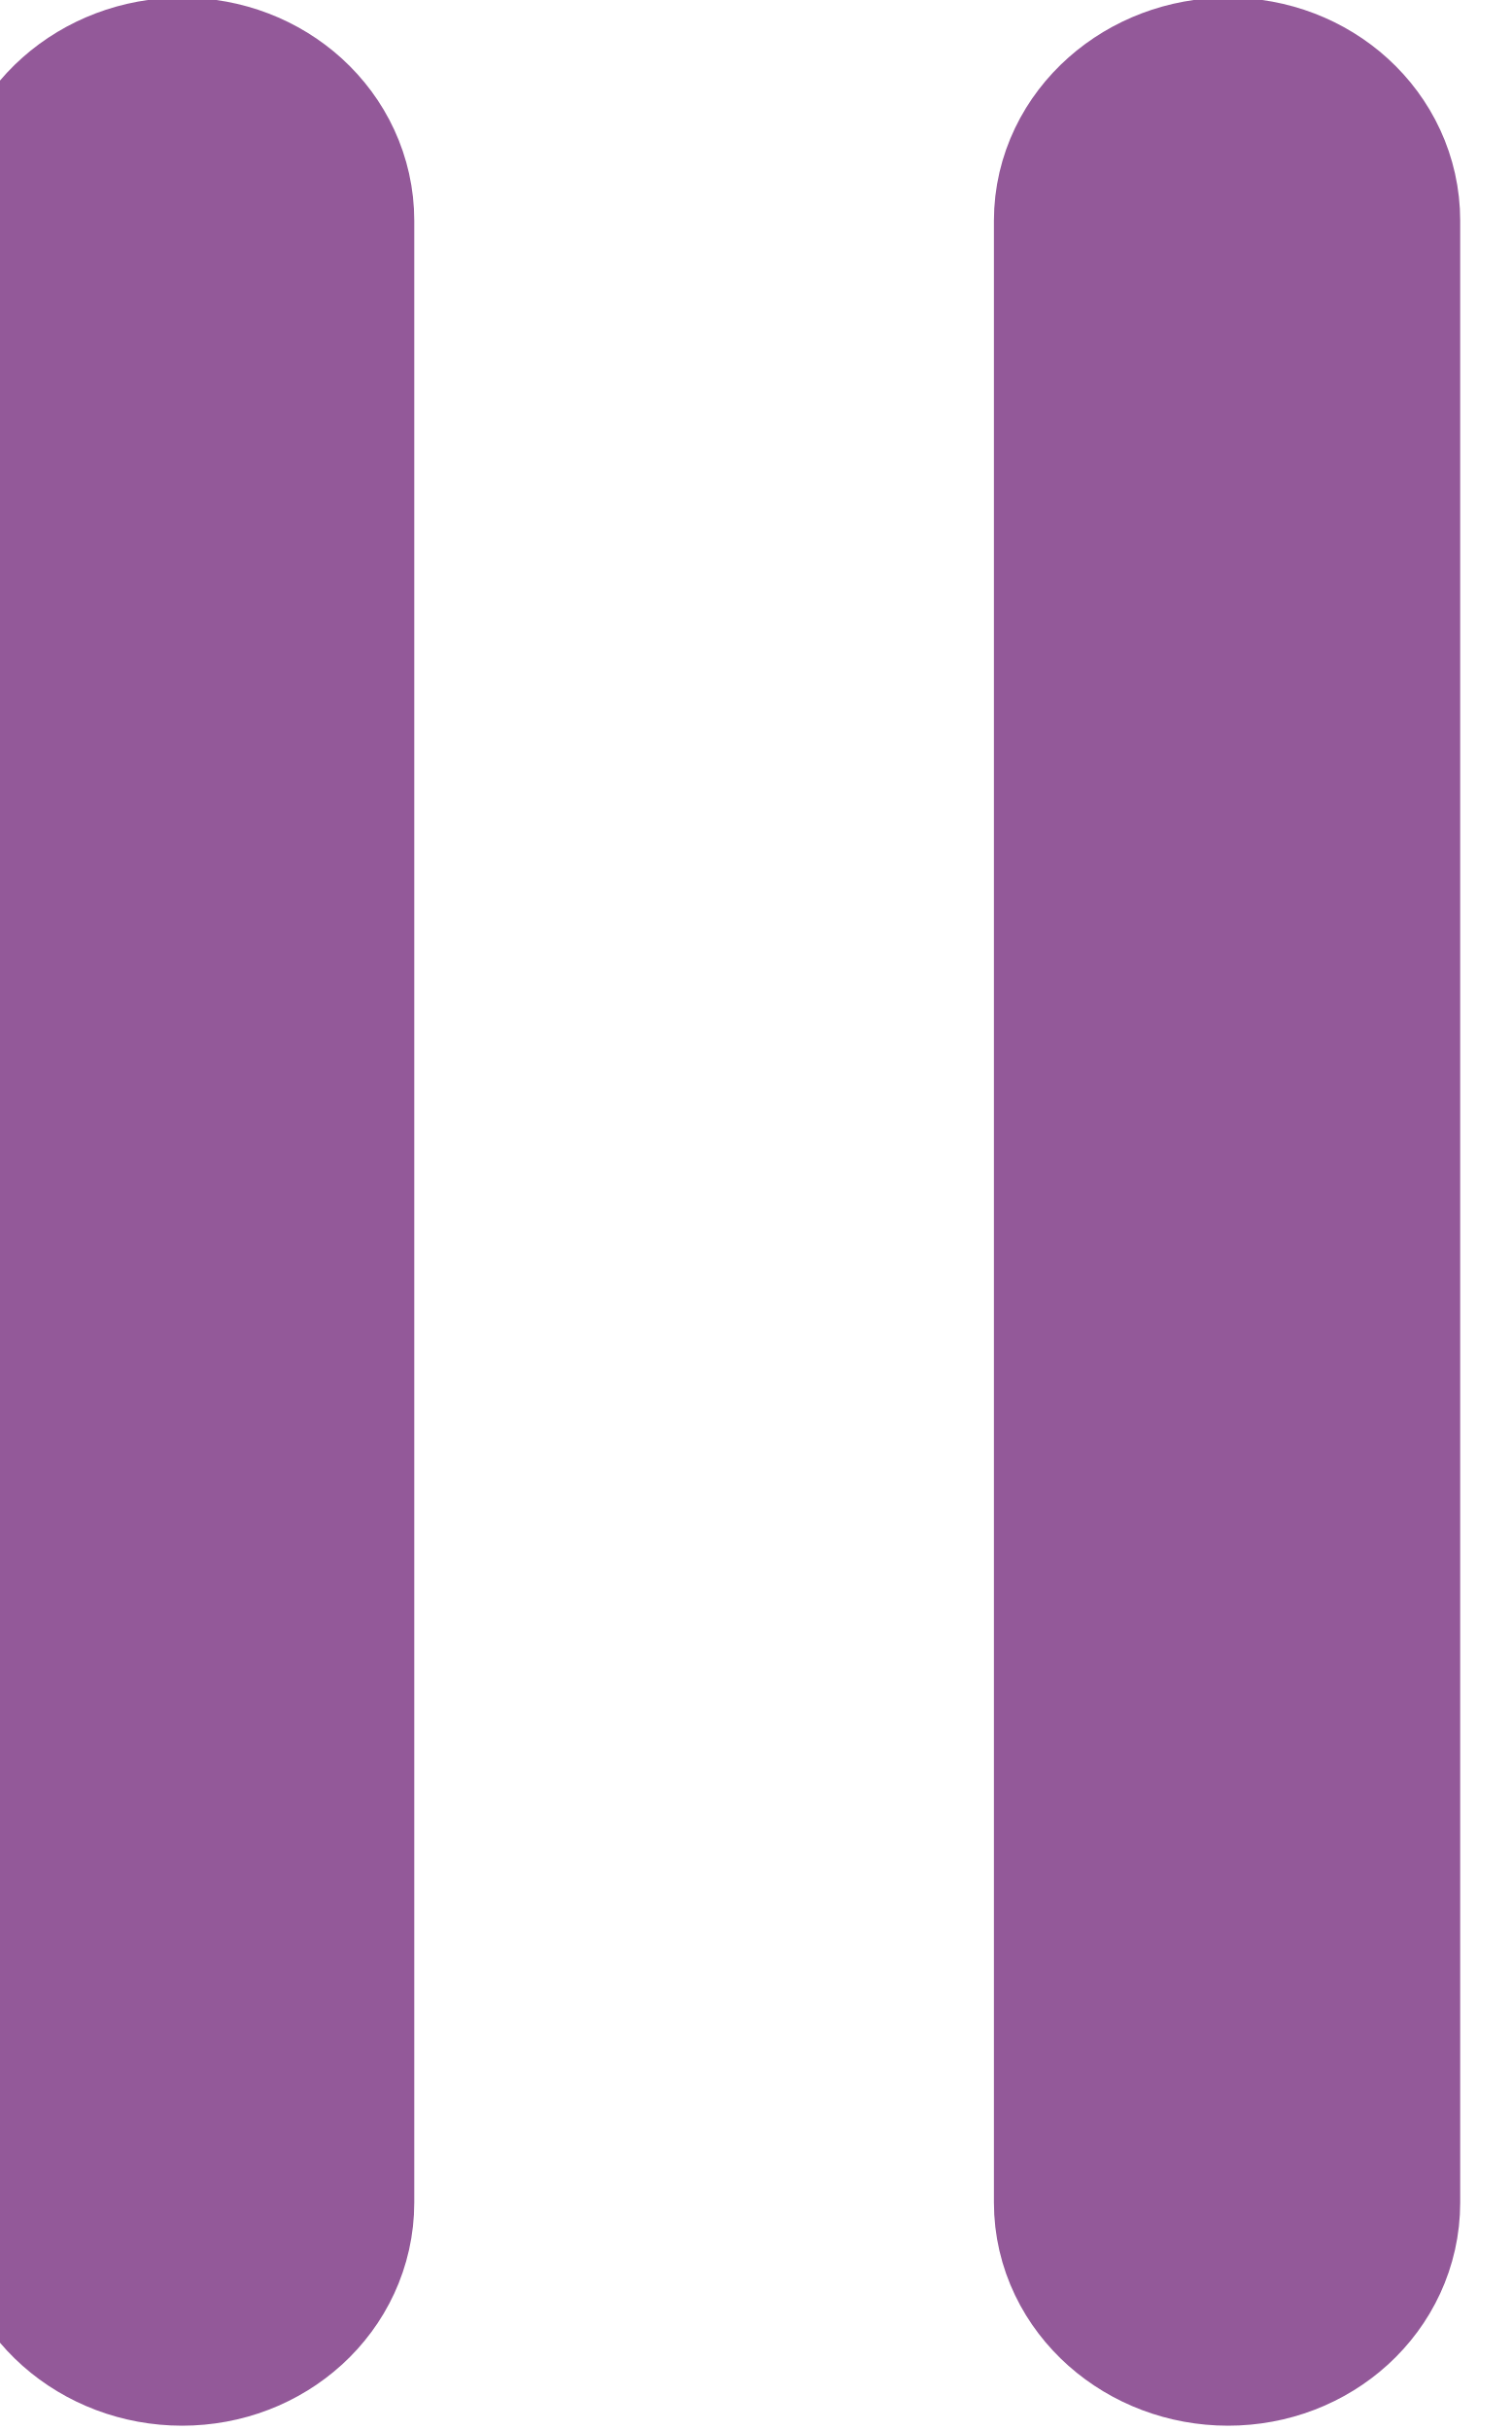
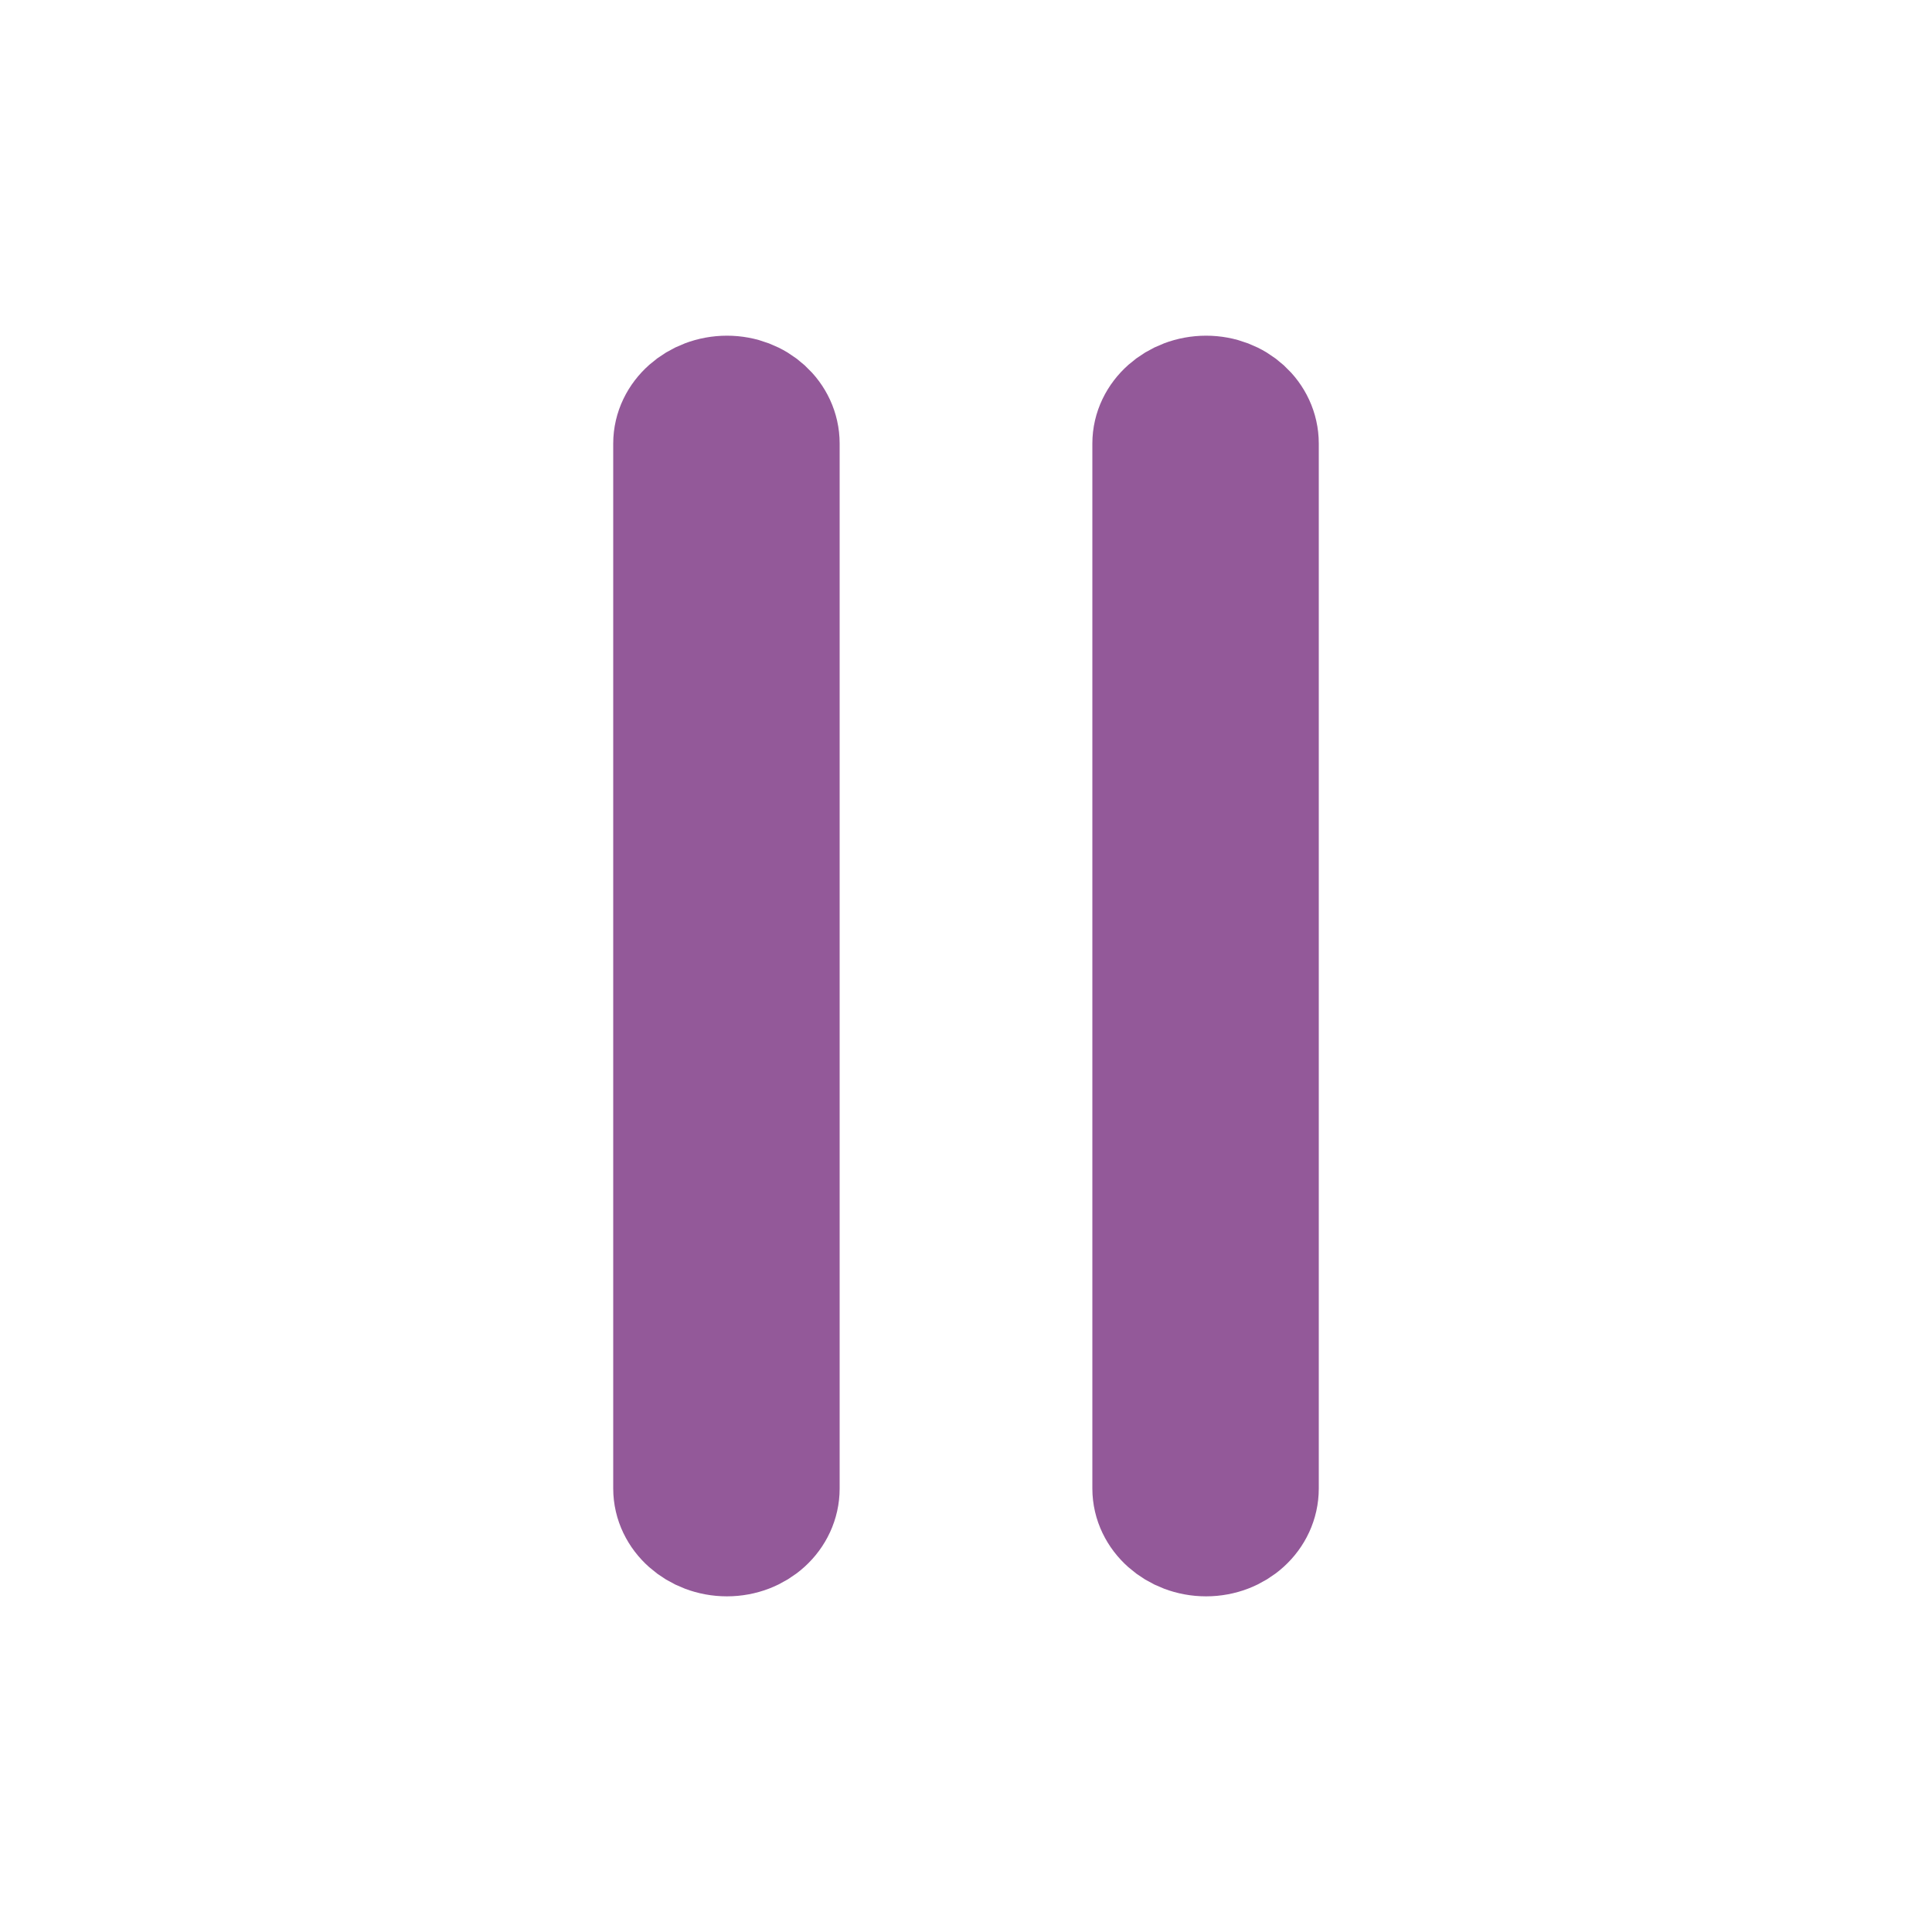
- <svg xmlns="http://www.w3.org/2000/svg" version="1.1" id="Layer_1" x="0px" y="0px" width="33px" height="53.048px" viewBox="0 0 33 53.048" enable-background="new 0 0 33 53.048" xml:space="preserve">
+ <svg xmlns="http://www.w3.org/2000/svg" version="1.1" id="Layer_1" x="0px" y="0px" width="80px" height="80px" viewBox="0 0 80 80" enable-background="new 0 0 80 80" xml:space="preserve">
  <g>
-     <path fill="#935999" stroke="#935999" stroke-width="5.806" stroke-miterlimit="10" d="M1.767,4.817v43.267   c0,1.086,1.002,1.967,2.209,1.967c1.208,0,2.167-0.881,2.167-1.967V4.817c0-1.086-0.959-1.967-2.167-1.967   C2.769,2.851,1.767,3.732,1.767,4.817z" />
-     <path fill="#935999" stroke="#935999" stroke-width="5.806" stroke-miterlimit="10" d="M24.607,4.817v43.267   c0,1.086,1.002,1.967,2.209,1.967c1.208,0,2.167-0.881,2.167-1.967V4.817c0-1.086-0.959-1.967-2.167-1.967   C25.608,2.851,24.607,3.732,24.607,4.817z" />
+     <path fill="#935999" stroke="#935999" stroke-width="5" stroke-miterlimit="10" d="M27.892,18.367v43.267   c0,1.086,1.002,1.967,2.209,1.967c1.208,0,2.167-0.881,2.167-1.967V18.367c0-1.086-0.959-1.967-2.167-1.967   C28.894,16.401,27.892,17.282,27.892,18.367z" />
+     <path fill="#935999" stroke="#935999" stroke-width="5" stroke-miterlimit="10" d="M47.732,18.367v43.267   c0,1.086,1.002,1.967,2.209,1.967c1.208,0,2.167-0.881,2.167-1.967V18.367c0-1.086-0.959-1.967-2.167-1.967   C48.733,16.401,47.732,17.282,47.732,18.367z" />
  </g>
</svg>
